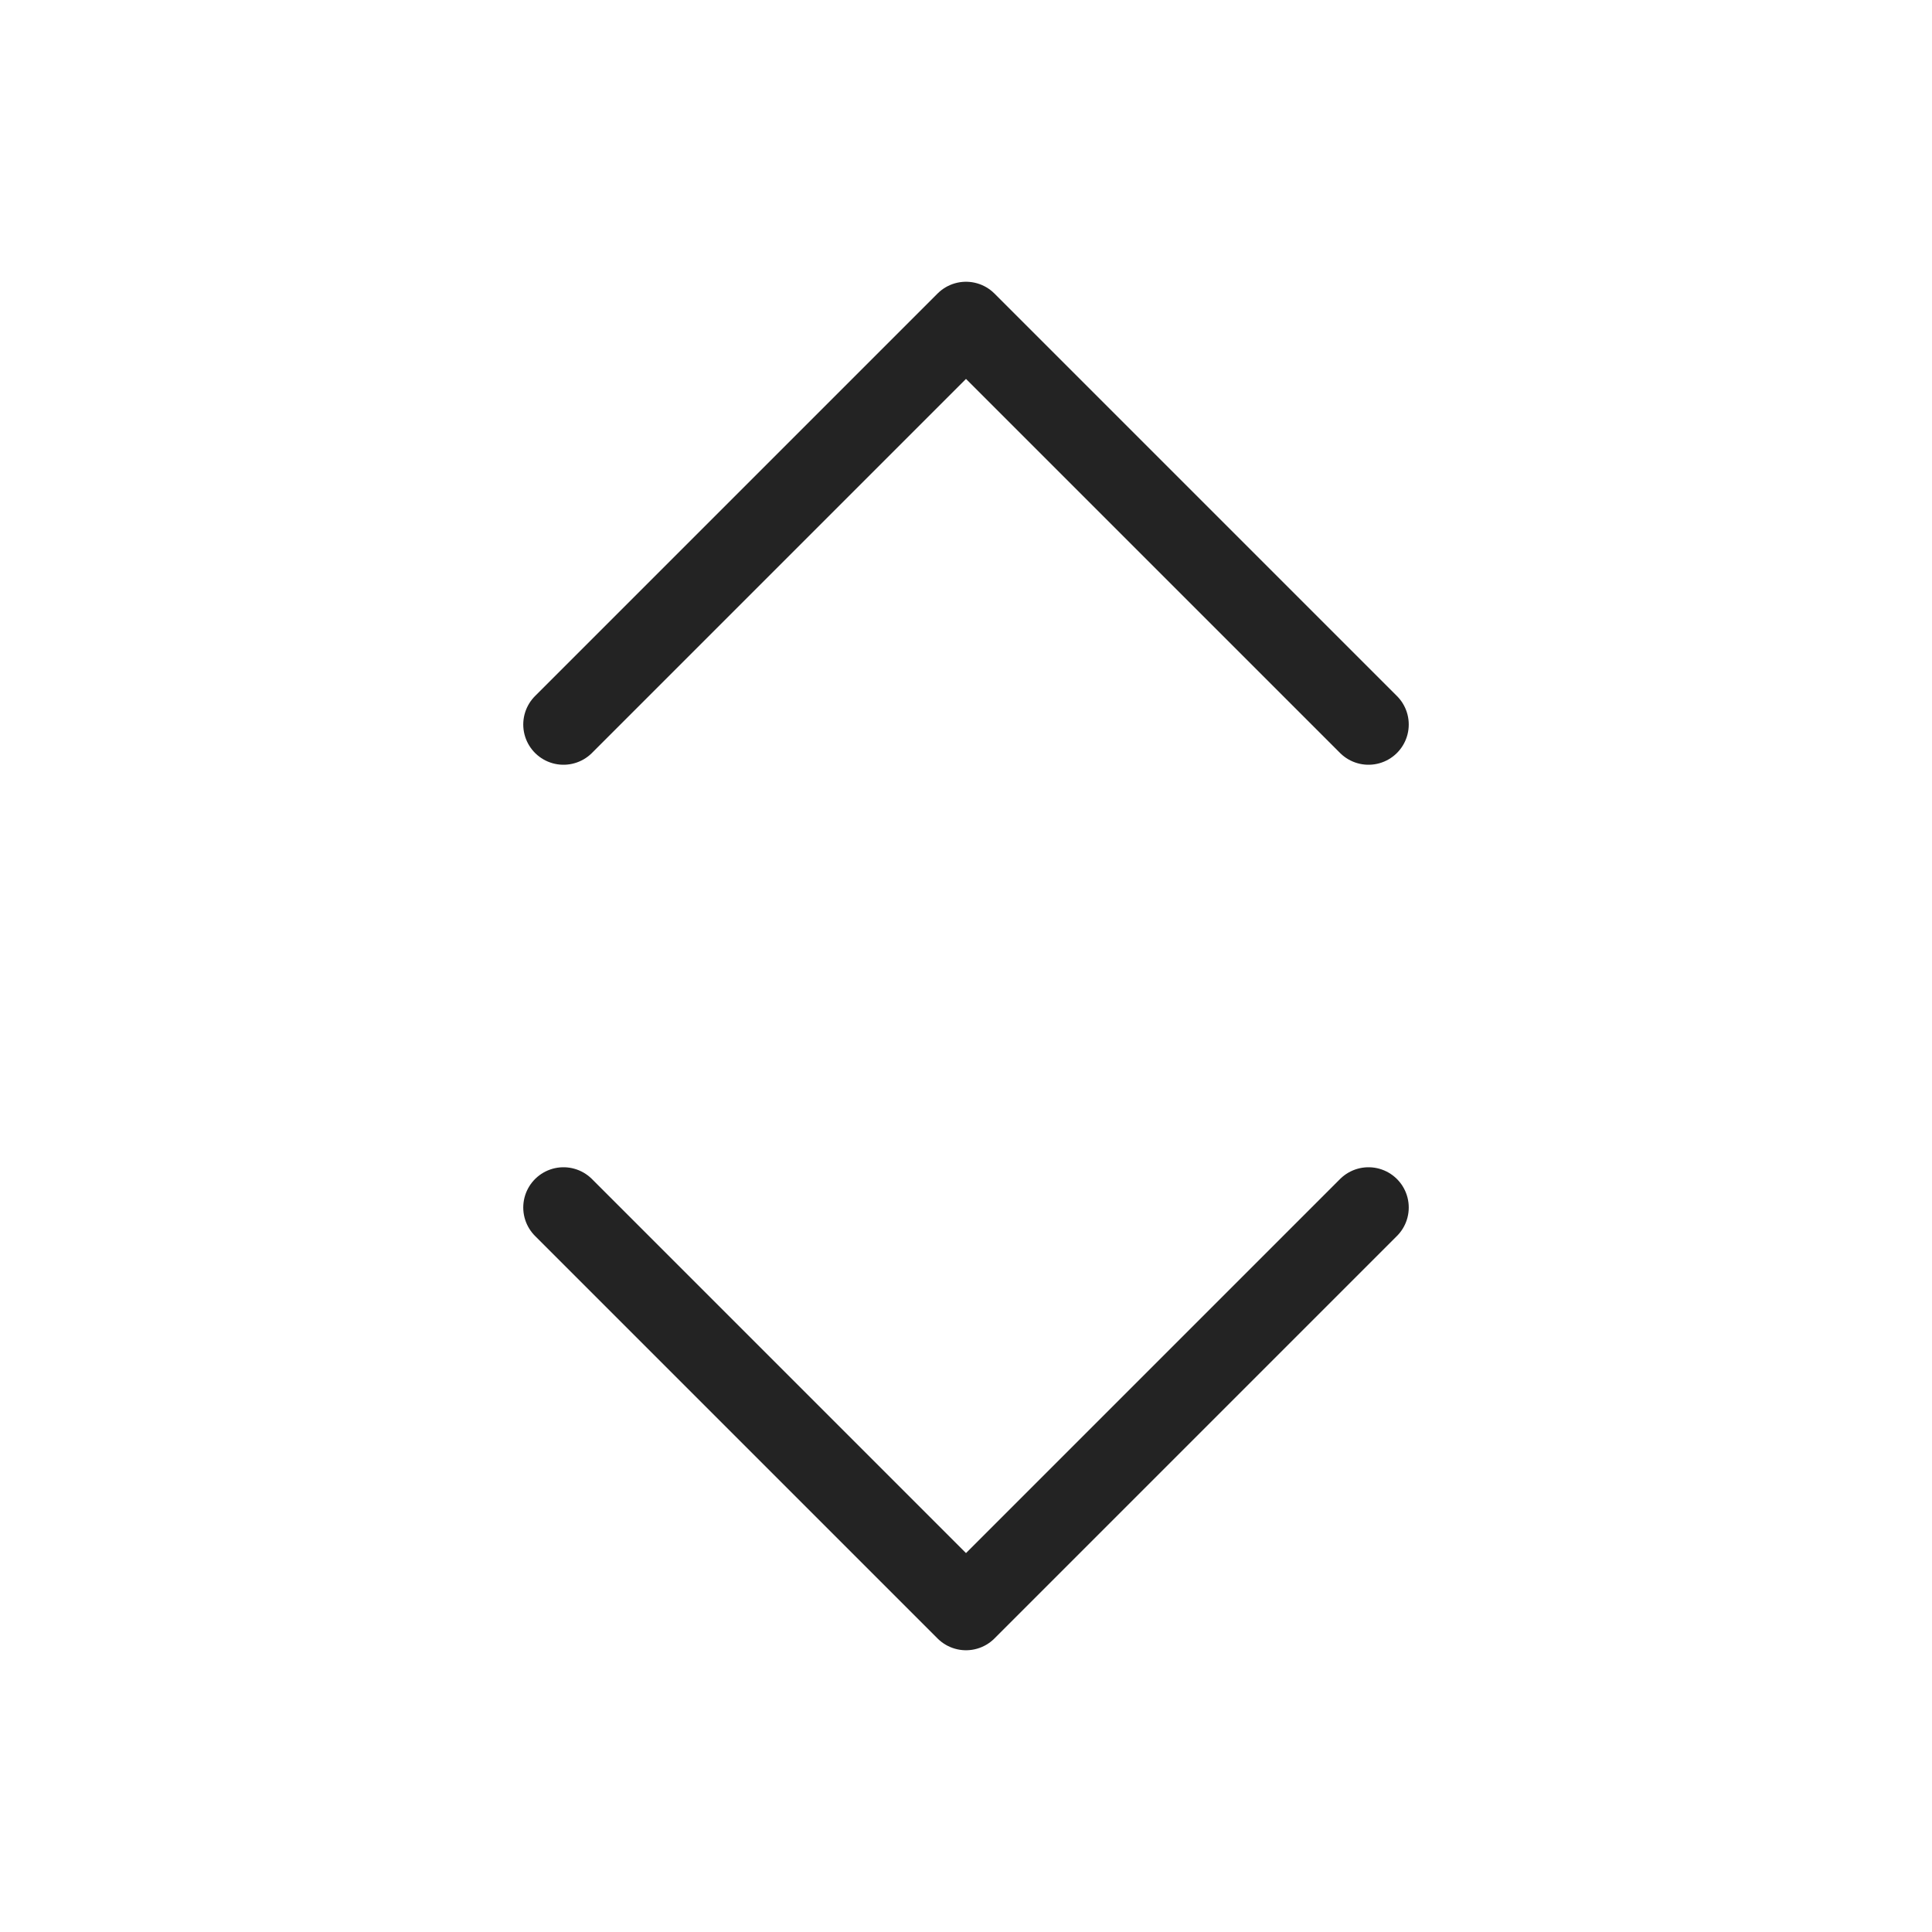
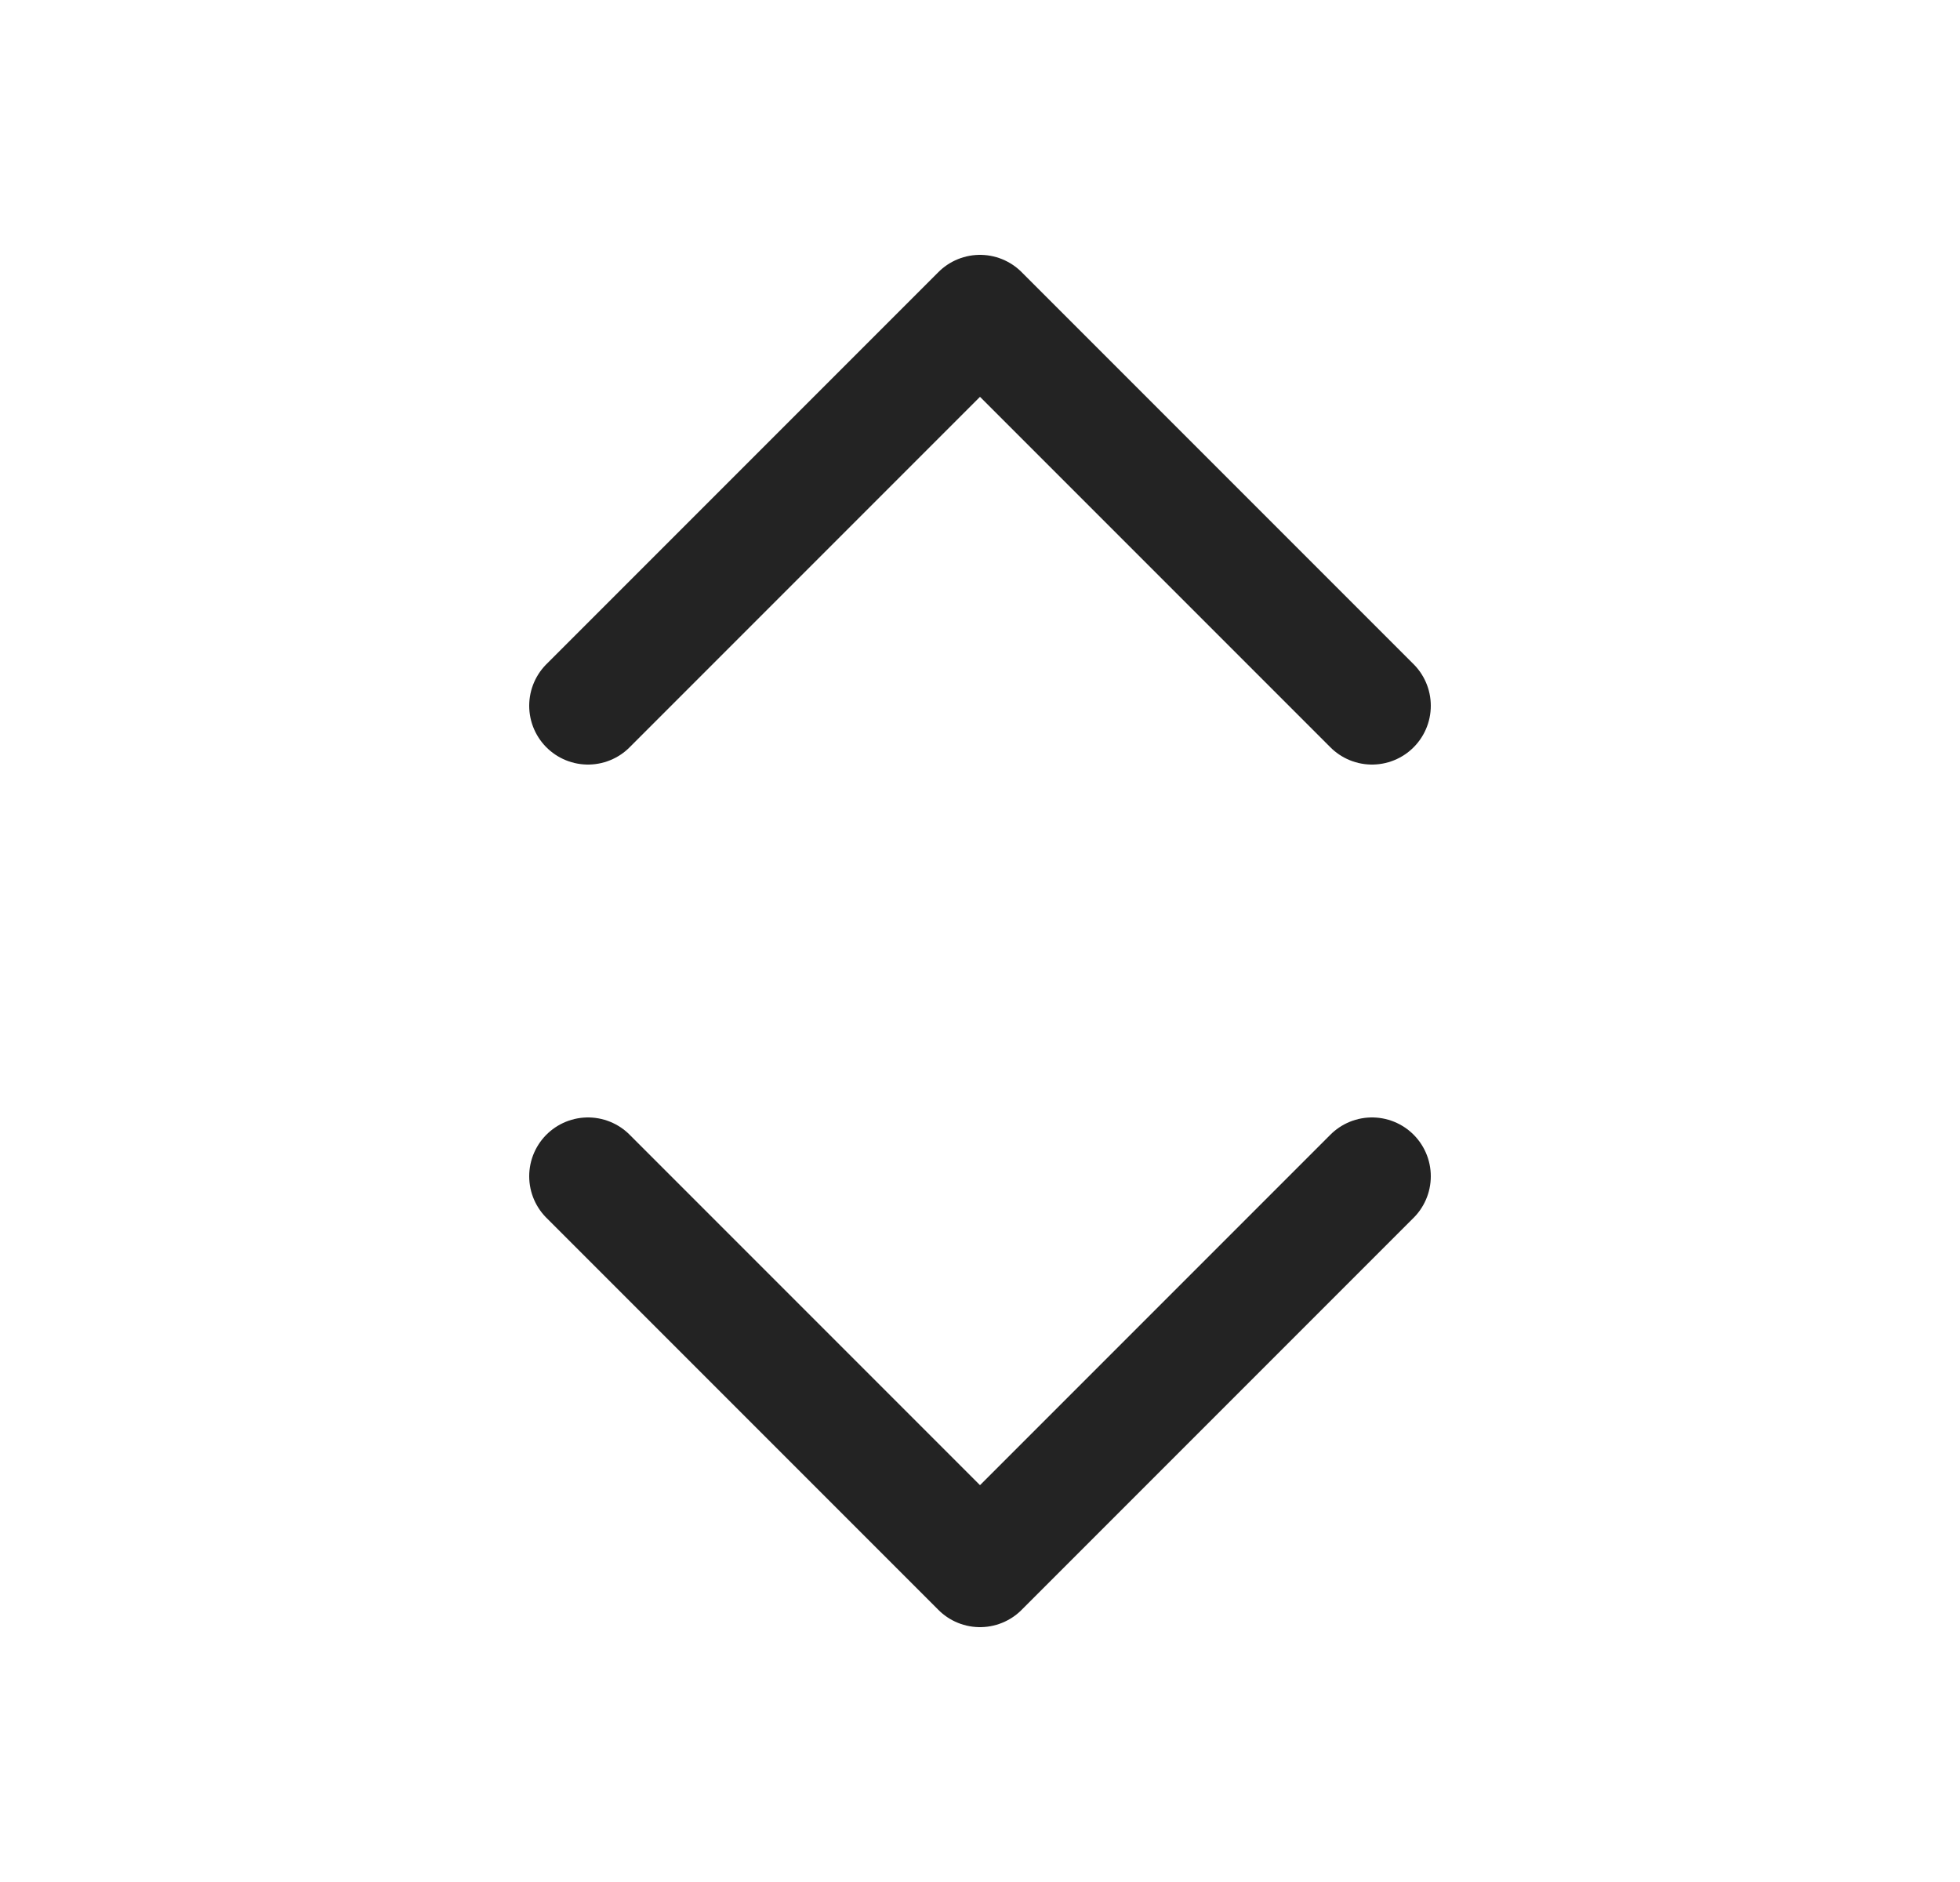
- <svg xmlns="http://www.w3.org/2000/svg" width="24" height="24" viewBox="0 0 24 24" fill="none">
-   <path d="M7 15L12 20L17 15M7 9L12 4L17 9" stroke="#232323" stroke-linecap="round" stroke-linejoin="round" />
+ <svg xmlns="http://www.w3.org/2000/svg" fill="none" height="24" viewBox="0 0 25 24" width="25">
+   <path d="M7.5 15L12.5 20L17.5 15M7.5 9L12.5 4L17.5 9" stroke="#232323" stroke-linecap="round" stroke-linejoin="round" stroke-width="1.5" />
</svg>
